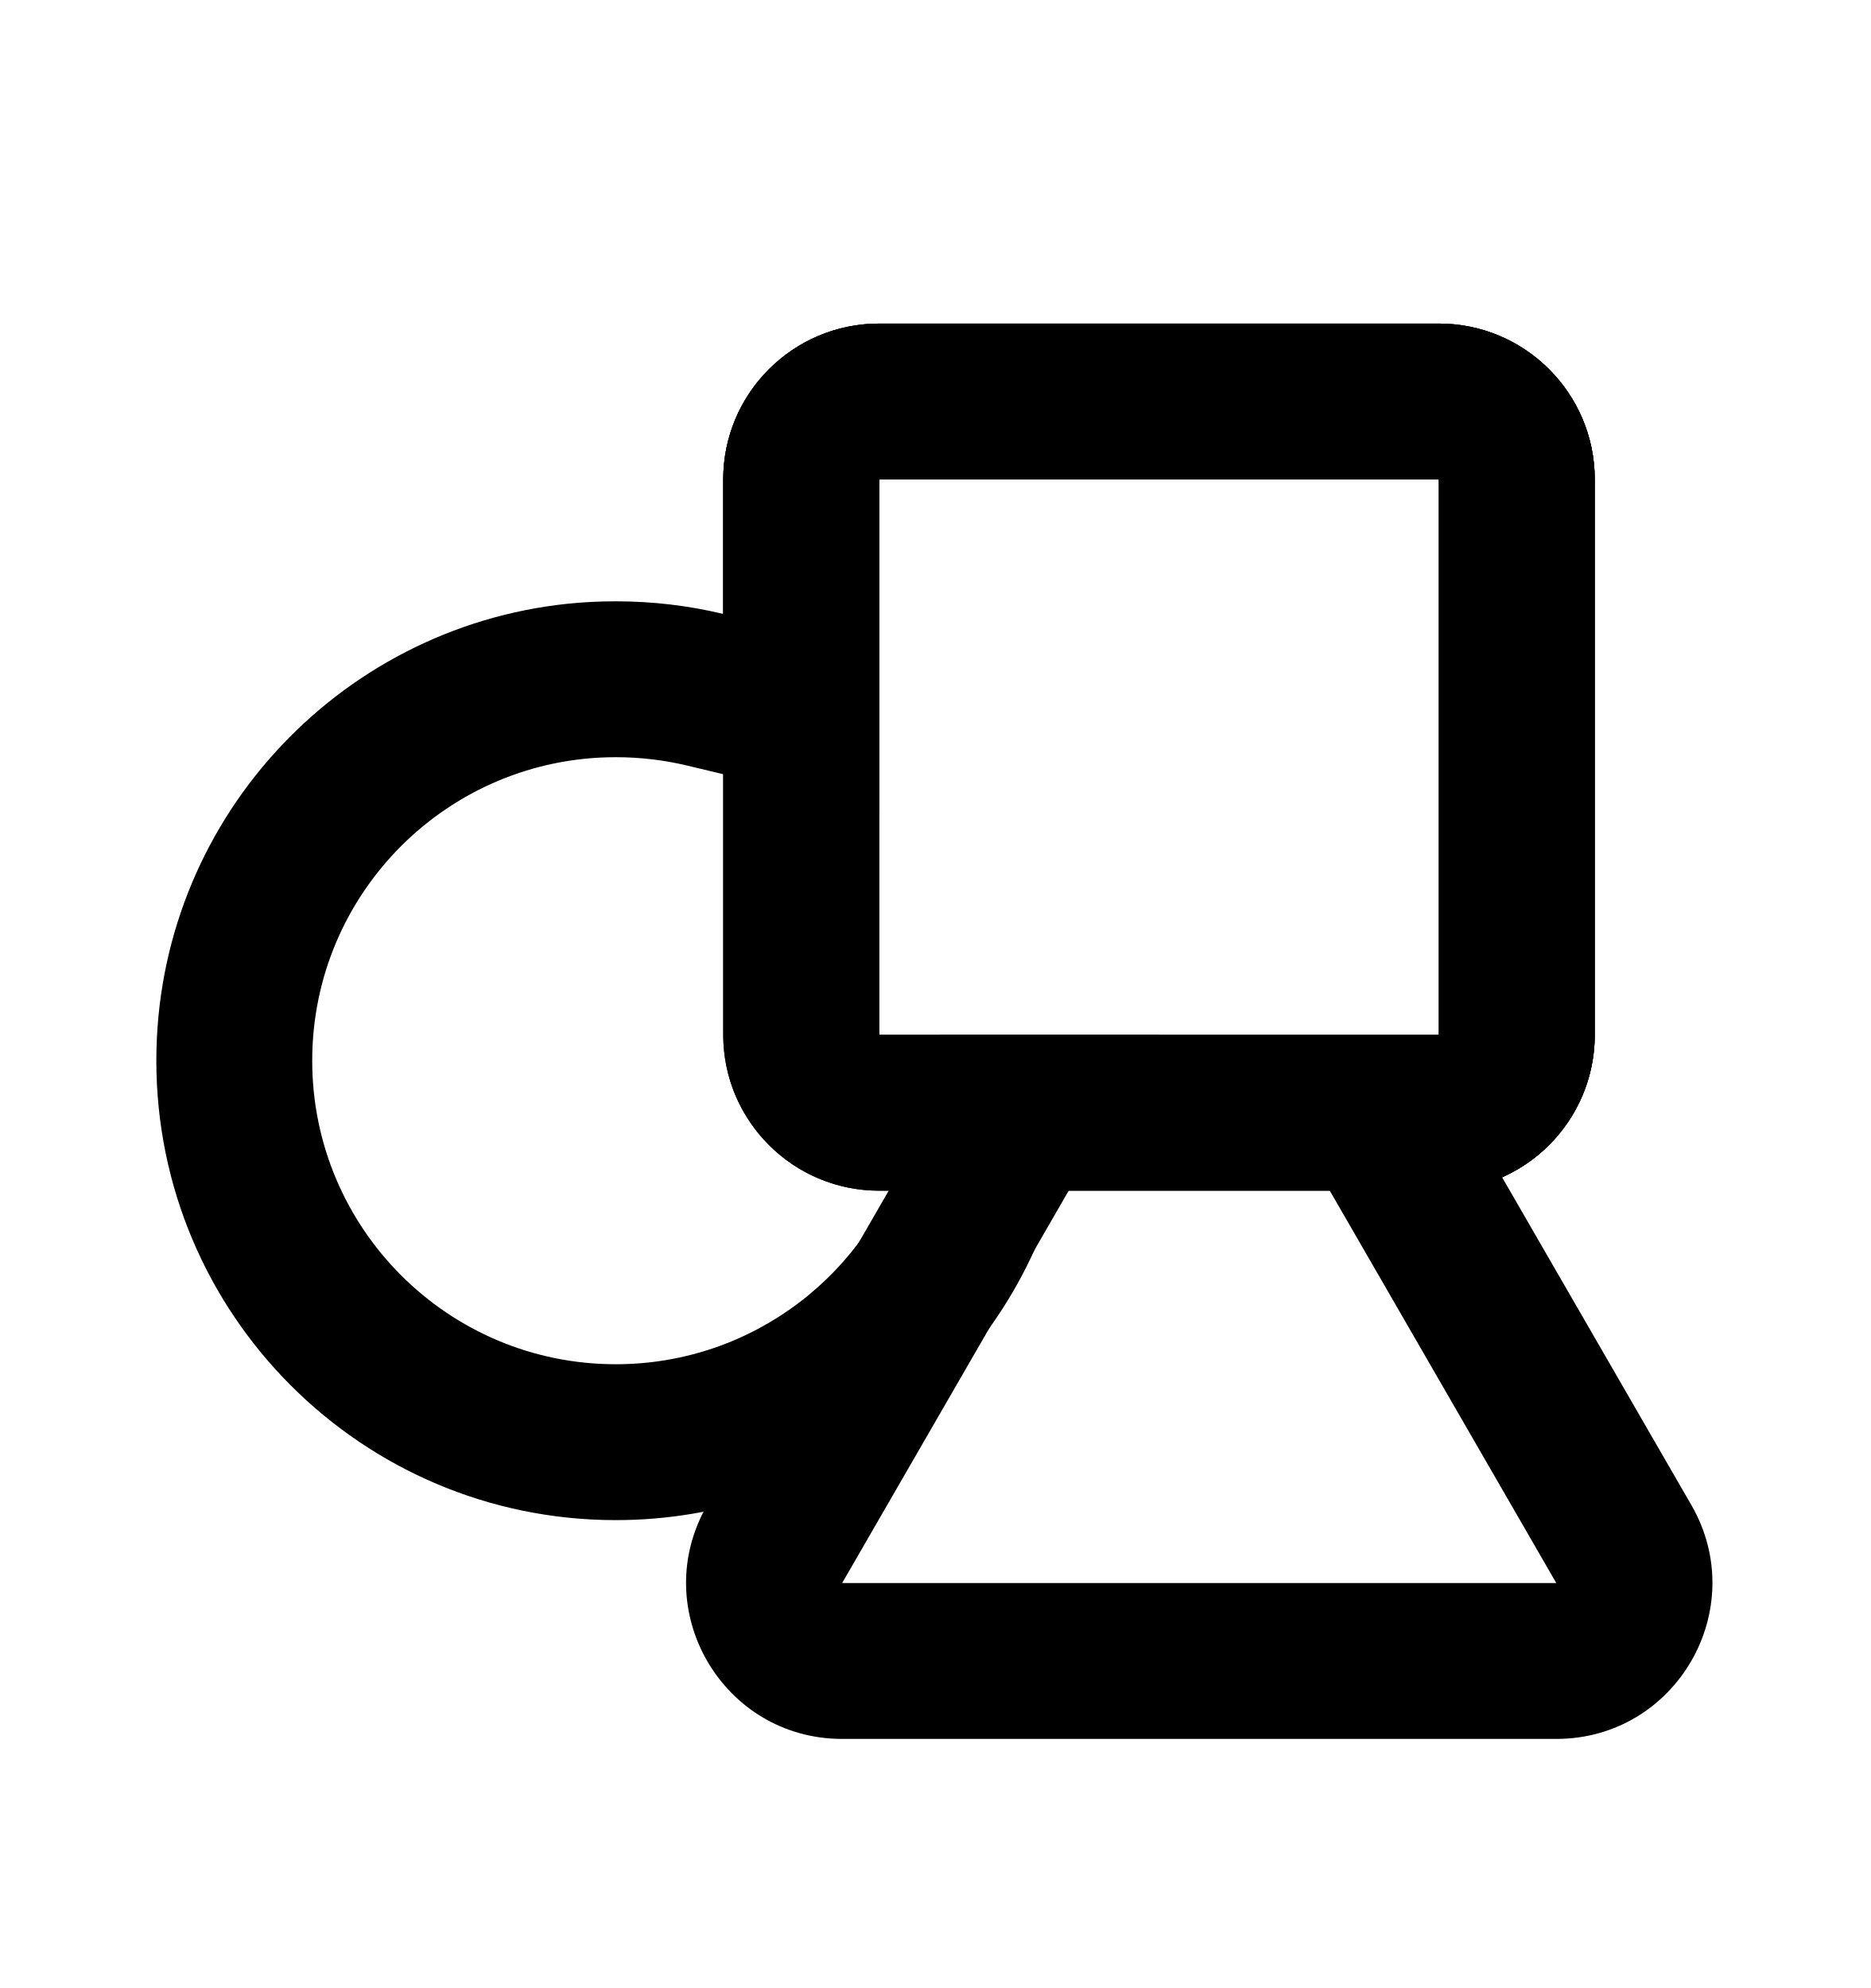
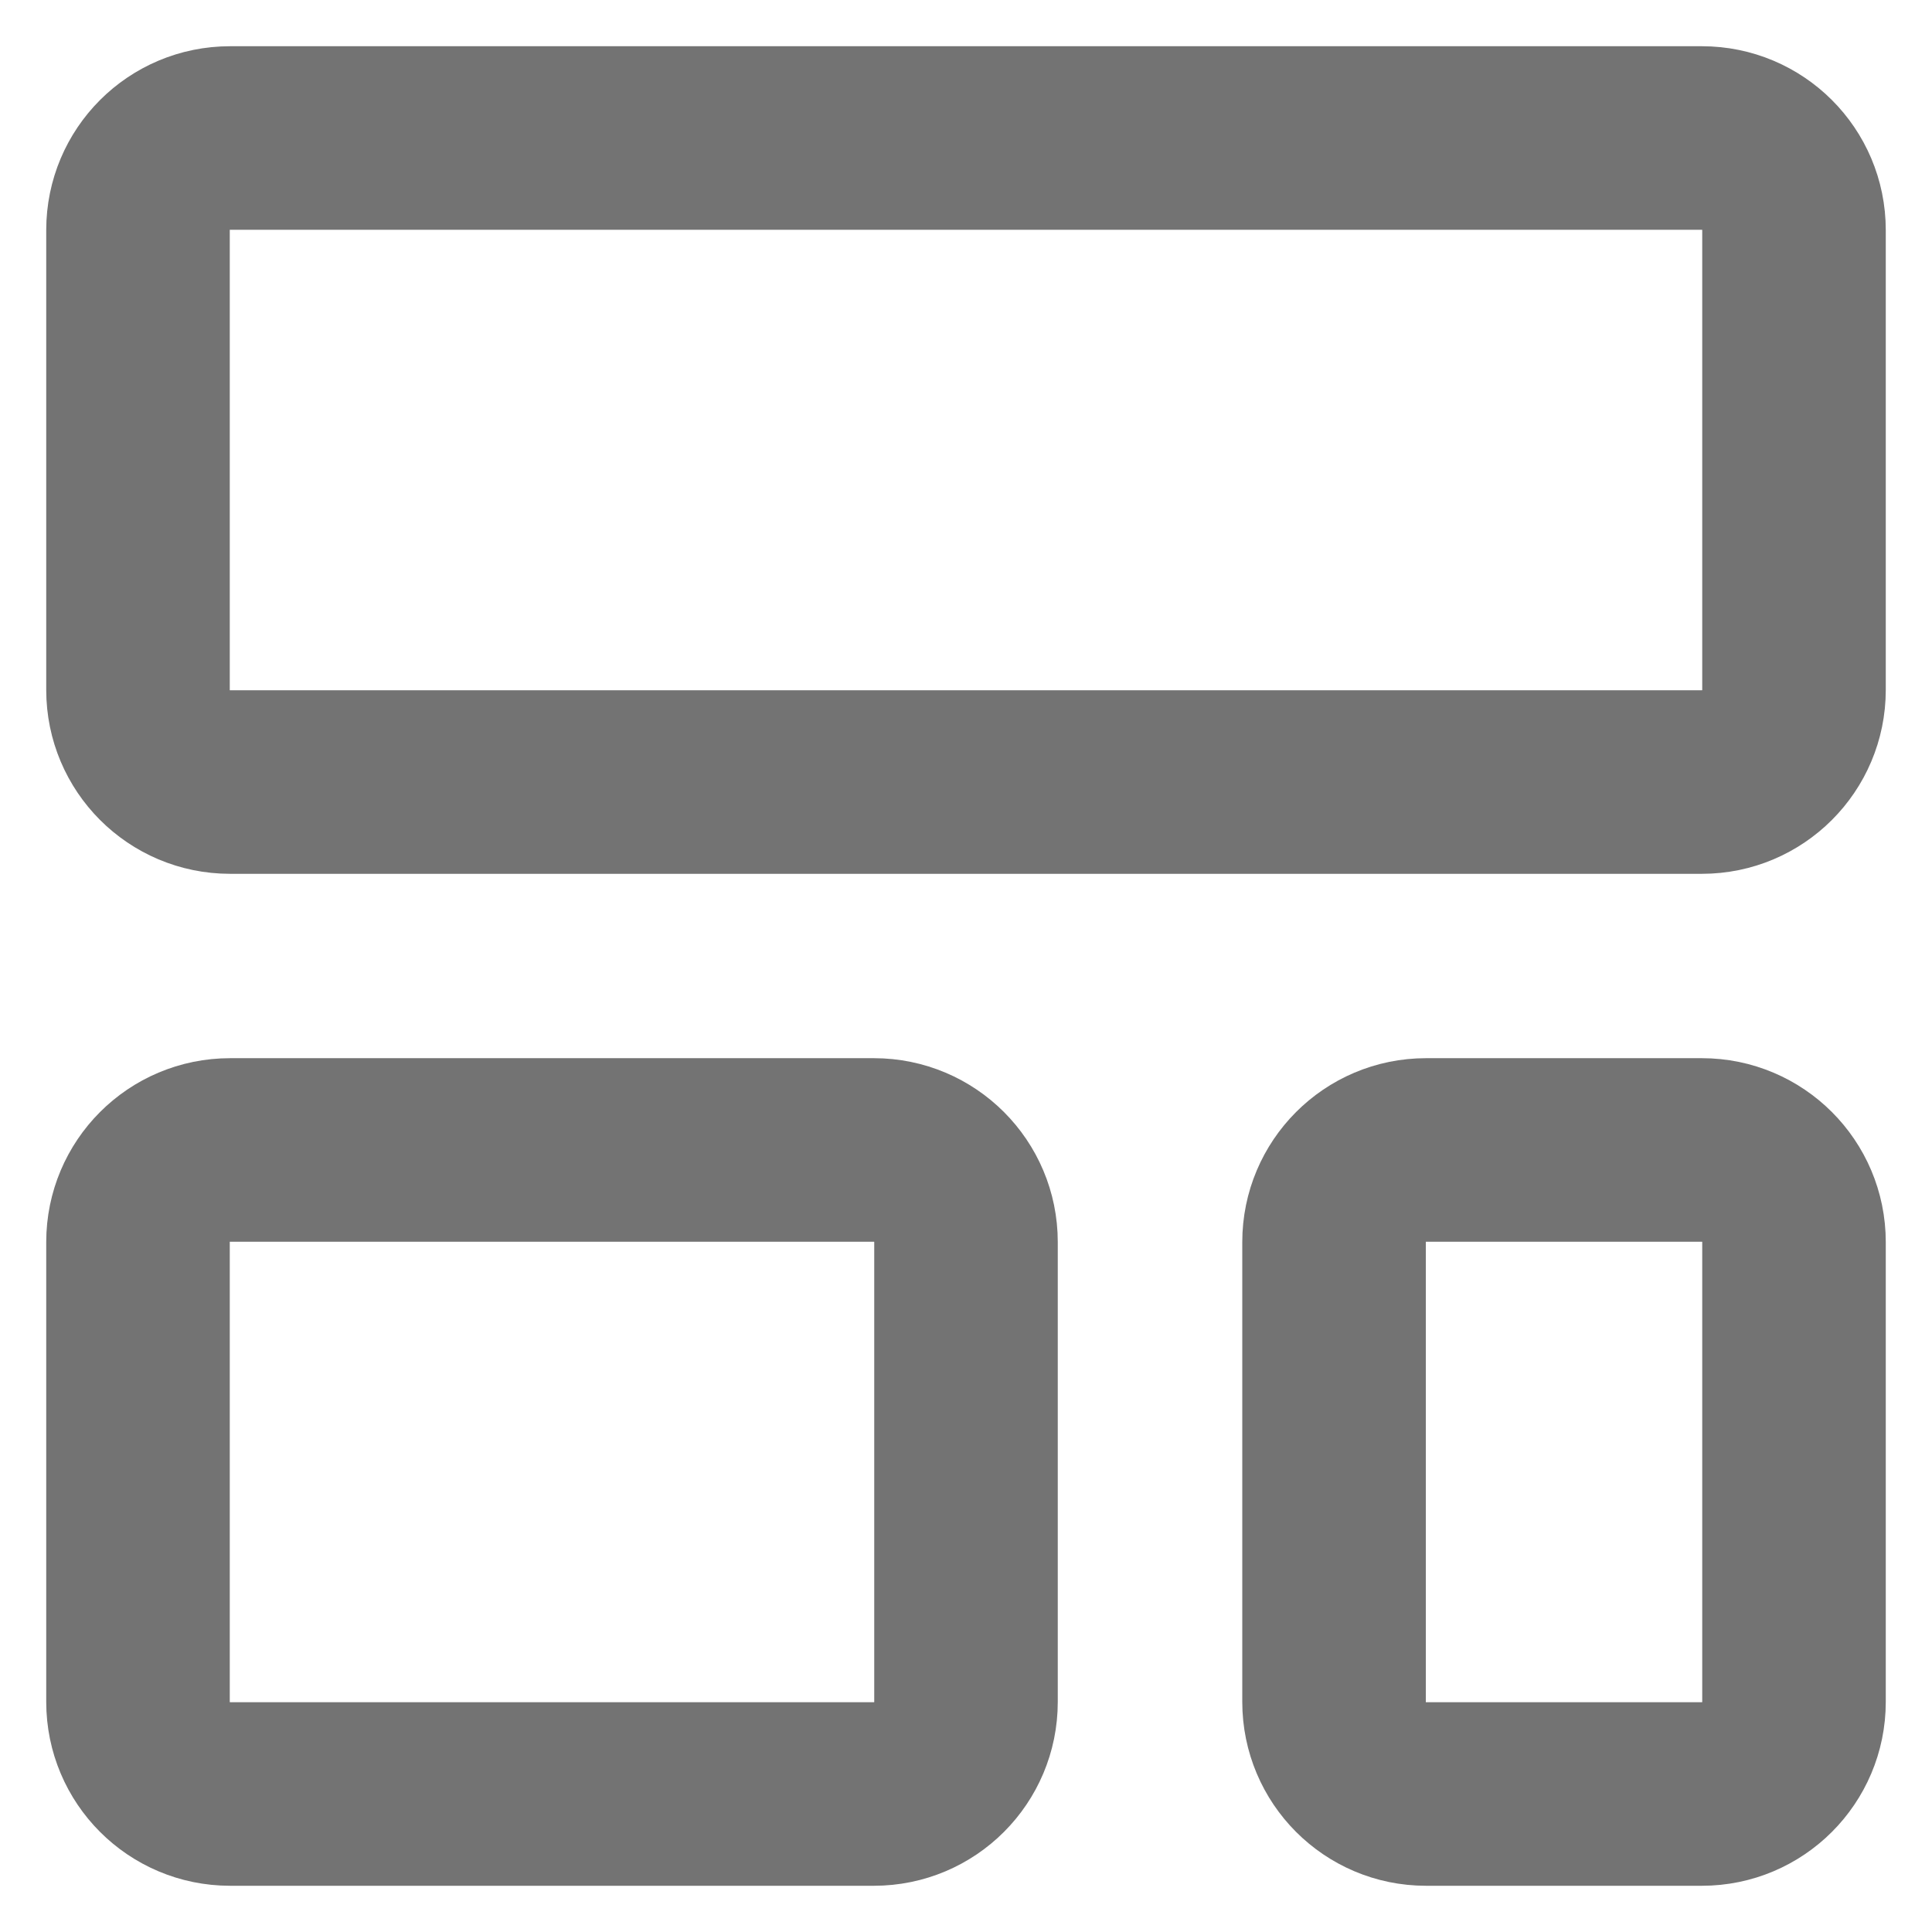
- <svg xmlns="http://www.w3.org/2000/svg" width="16" height="17" viewBox="0 0 16 17">
-   <path fill-rule="evenodd" clip-rule="evenodd" d="M7.519 6.94L5.874 6.546C5.68 6.5 5.477 6.475 5.266 6.475C3.832 6.475 2.67 7.637 2.67 9.07C2.67 10.504 3.832 11.666 5.266 11.666C6.442 11.666 7.439 10.882 7.756 9.805L8.038 8.849H12.305L12.305 4.1L7.519 4.1V6.94ZM4.852 5.163C2.877 5.37 1.337 7.04 1.337 9.07C1.337 11.24 3.096 12.999 5.266 12.999C7.049 12.999 8.556 11.81 9.035 10.182H12.305C13.041 10.182 13.638 9.585 13.638 8.849V4.1C13.638 3.364 13.041 2.767 12.305 2.767H7.519C6.853 2.767 6.302 3.254 6.201 3.891C6.191 3.959 6.185 4.029 6.185 4.1V5.25C5.89 5.179 5.582 5.142 5.266 5.142C5.126 5.142 4.988 5.149 4.852 5.163Z" />
-   <path fill-rule="evenodd" clip-rule="evenodd" d="M9.909 8.849L7.202 13.537H13.309L10.95 9.451L12.304 8.849C12.304 8.849 12.305 8.849 12.305 8.849C12.305 8.85 12.305 8.85 12.305 8.85L12.305 8.849C12.305 8.849 12.305 8.848 12.305 8.849C12.305 8.848 12.305 8.848 12.305 8.848C12.305 8.848 12.305 8.848 12.305 8.848C12.305 8.848 12.305 8.848 12.305 8.849L12.305 4.1L7.519 4.1L7.519 8.849H9.909ZM13.088 9.928C13.421 9.686 13.638 9.292 13.638 8.849V4.1C13.638 3.364 13.041 2.767 12.305 2.767H7.519C6.782 2.767 6.185 3.364 6.185 4.1L6.185 8.849C6.185 9.12 6.266 9.373 6.406 9.583C6.644 9.944 7.054 10.182 7.519 10.182H7.6L6.048 12.87C5.534 13.759 6.176 14.87 7.202 14.87H13.309C14.335 14.87 14.977 13.759 14.464 12.87L12.846 10.068C12.932 10.029 13.013 9.982 13.088 9.928Z" />
-   <path fill-rule="evenodd" clip-rule="evenodd" d="M12.305 4.1L7.519 4.1L7.519 8.849H12.305L12.305 4.1ZM7.519 2.767C6.782 2.767 6.185 3.364 6.185 4.1L6.185 8.849C6.185 9.585 6.782 10.182 7.519 10.182H12.305C13.041 10.182 13.638 9.585 13.638 8.849V4.1C13.638 3.364 13.041 2.767 12.305 2.767H7.519Z" />
+ <svg xmlns="http://www.w3.org/2000/svg" width="14" height="14" viewBox="0 0 14 14" fill="none">
+   <path d="M12.333 1H1.667C1.298 1 1 1.298 1 1.667V5C1 5.368 1.298 5.667 1.667 5.667H12.333C12.701 5.667 13 5.368 13 5V1.667C13 1.298 12.701 1 12.333 1Z" stroke="#737373" stroke-width="1.33" stroke-linecap="round" stroke-linejoin="round" />
+   <path d="M6.333 8.333H1.667C1.298 8.333 1 8.632 1 9V12.333C1 12.701 1.298 13 1.667 13H6.333C6.702 13 7 12.701 7 12.333V9C7 8.632 6.702 8.333 6.333 8.333Z" stroke="#737373" stroke-width="1.33" stroke-linecap="round" stroke-linejoin="round" />
+   <path d="M12.333 8.333H10.333C9.965 8.333 9.667 8.632 9.667 9V12.333C9.667 12.701 9.965 13 10.333 13H12.333C12.701 13 13 12.701 13 12.333V9C13 8.632 12.701 8.333 12.333 8.333Z" stroke="#737373" stroke-width="1.33" stroke-linecap="round" stroke-linejoin="round" />
</svg>
